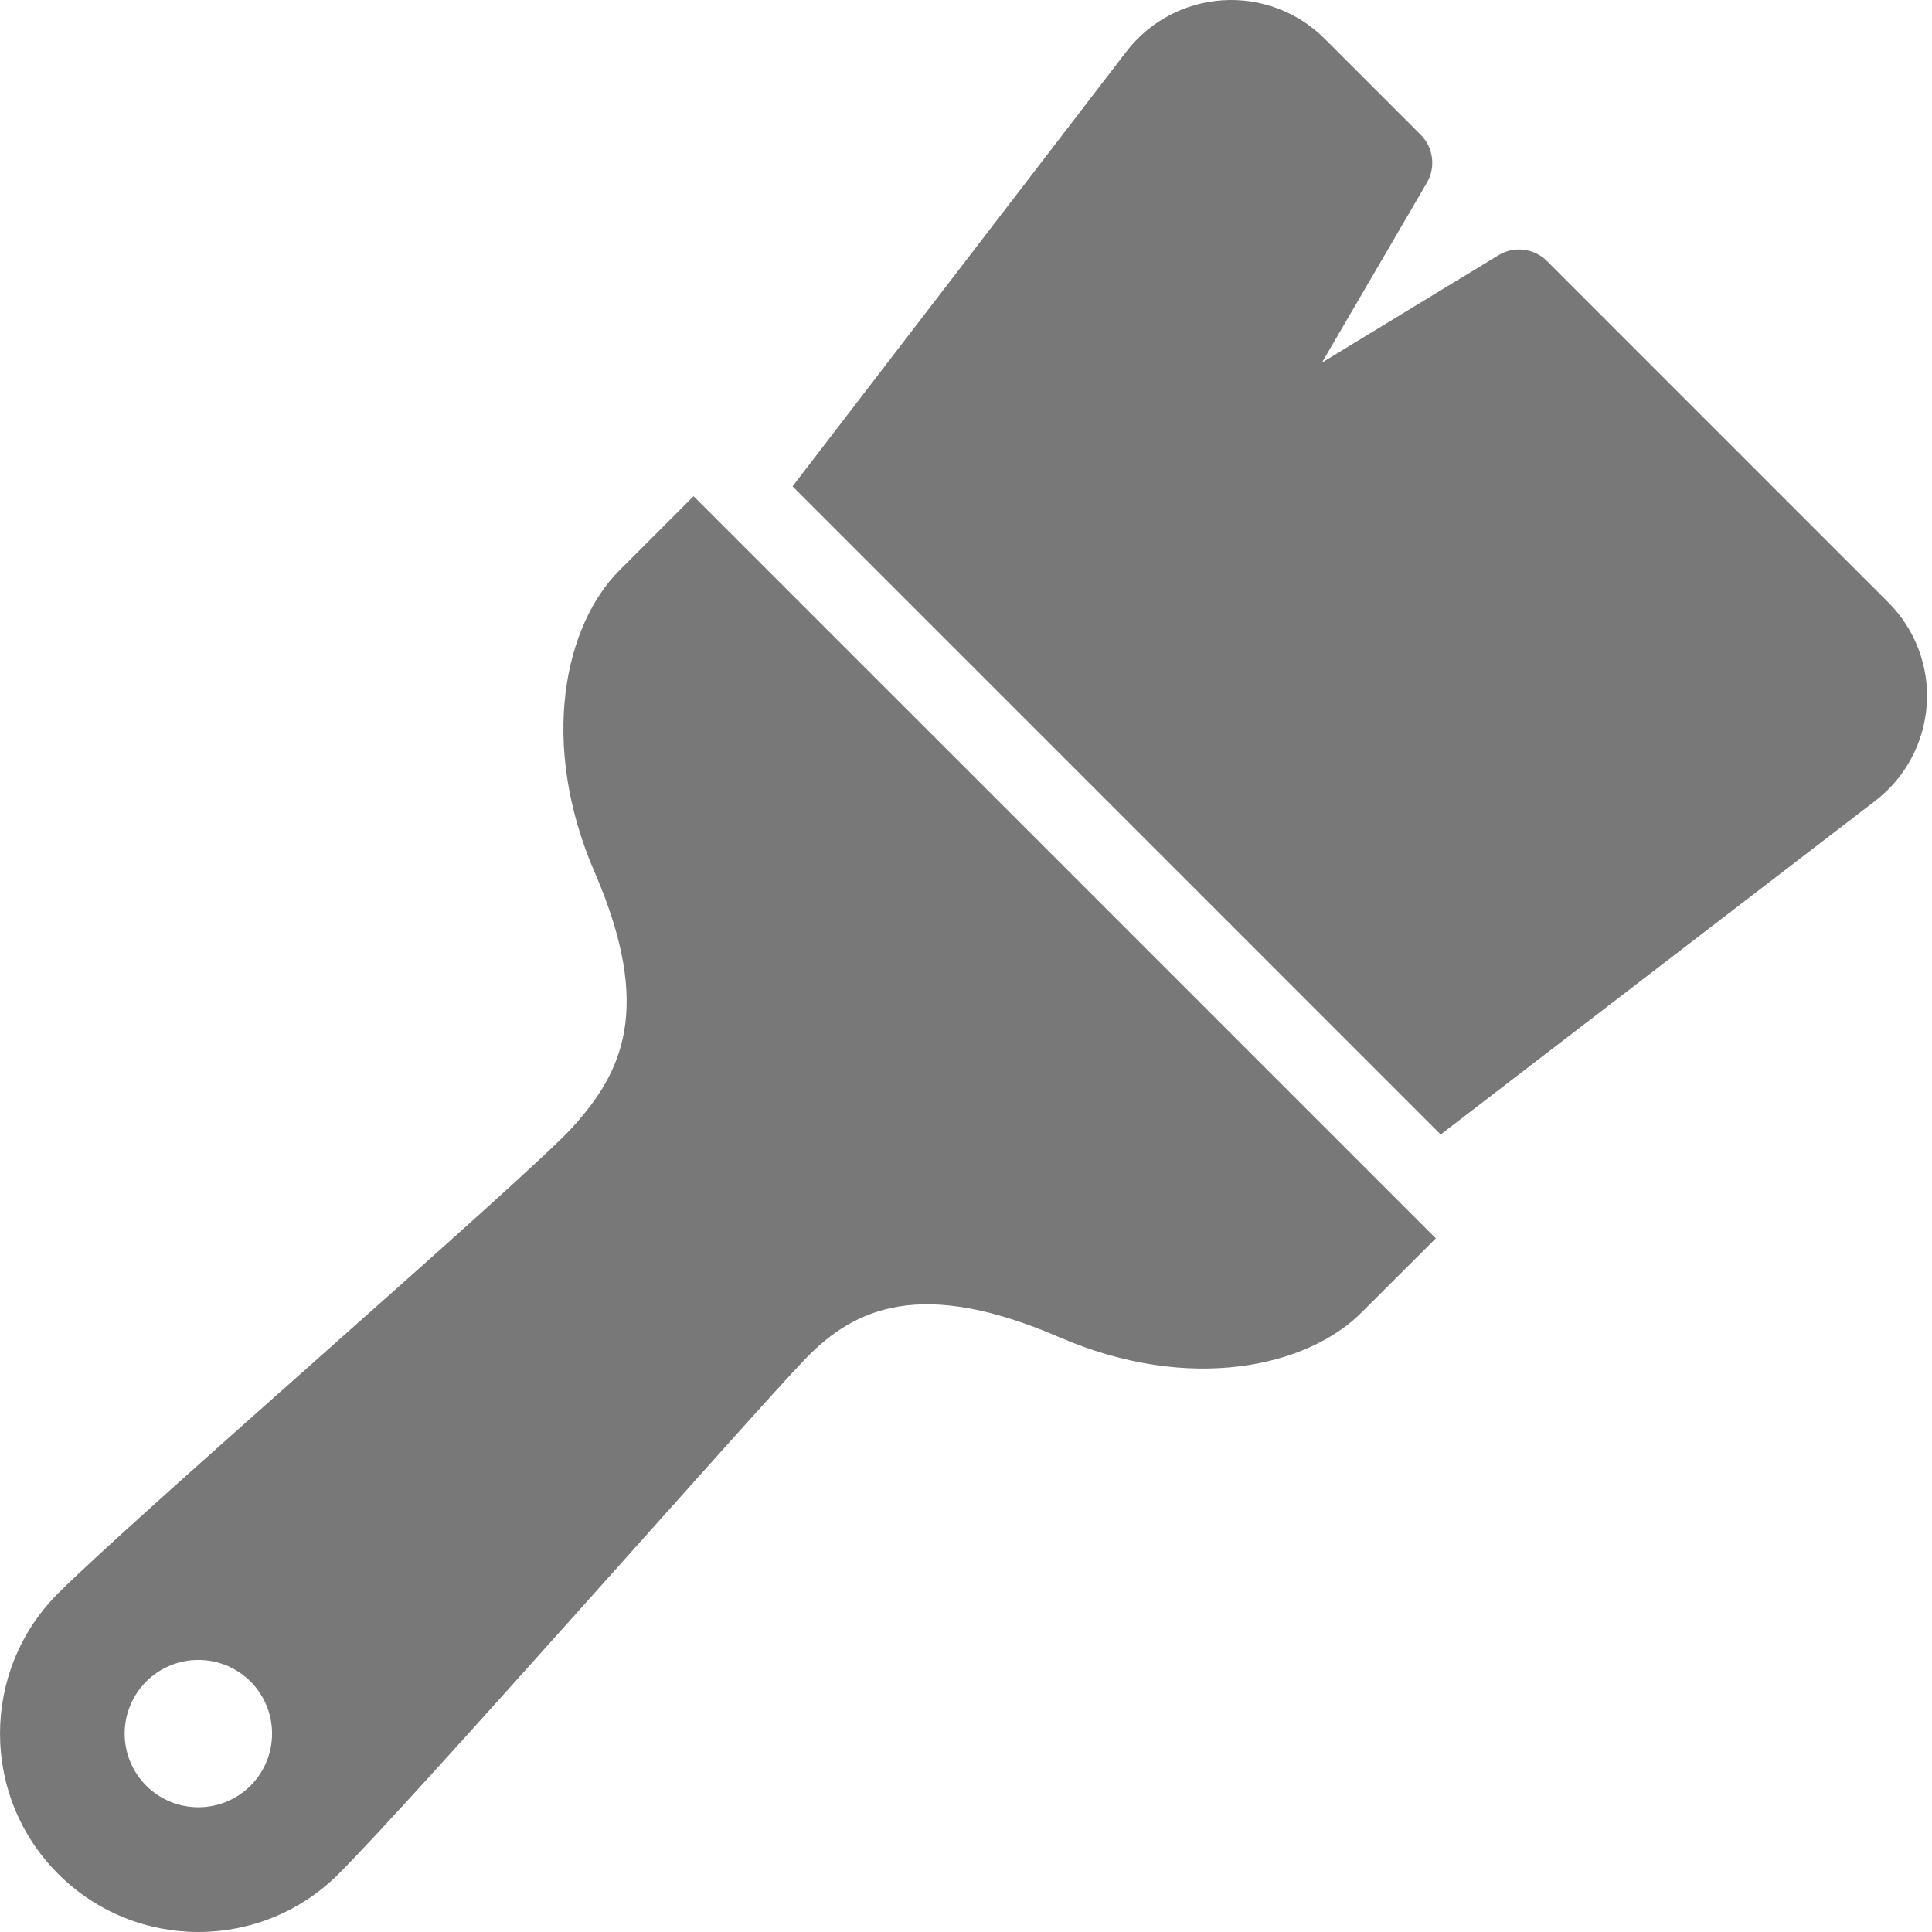
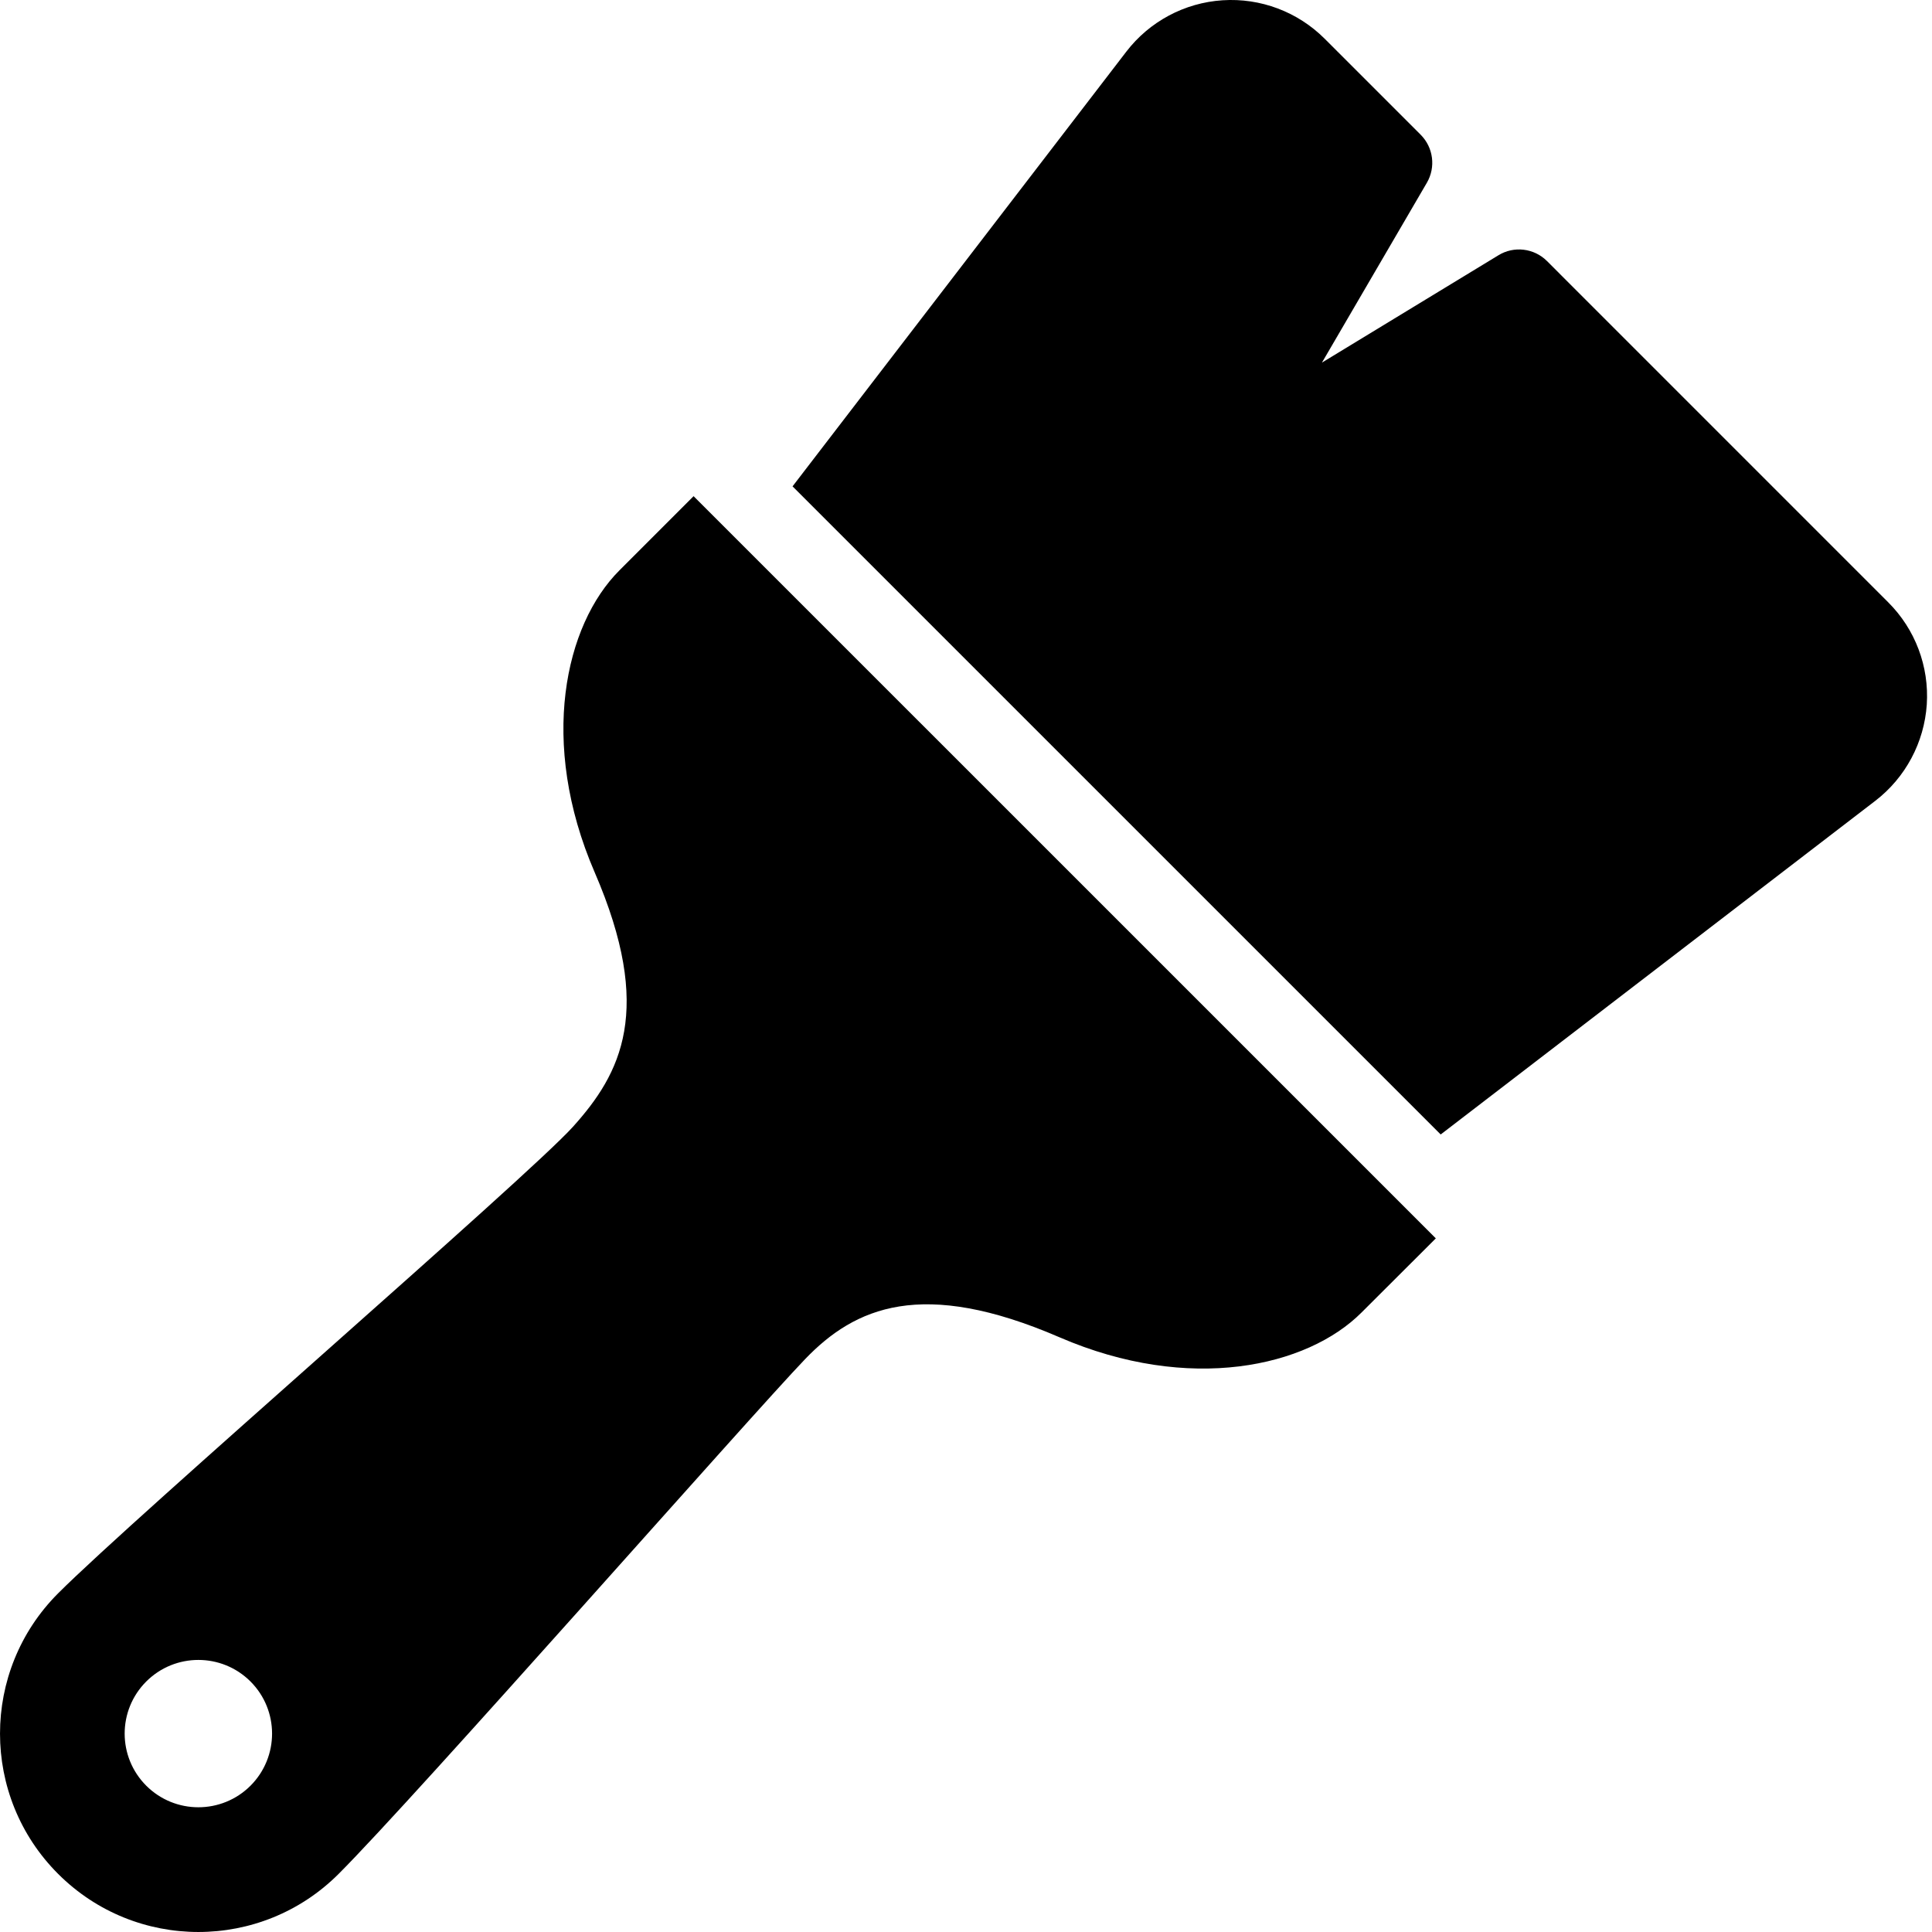
- <svg xmlns="http://www.w3.org/2000/svg" width="50" height="50" viewBox="0 0 50 50" style="color: #787878" fill="none">
+ <svg xmlns="http://www.w3.org/2000/svg" width="50" height="50" viewBox="0 0 50 50" style="color: currentColor" fill="none">
  <path d="M16.03 14.762C14.62 16.171 13.937 19.212 15.389 22.573C16.933 26.144 16.071 27.78 14.828 29.161C13.639 30.477 3.509 39.23 1.504 41.235C-0.501 43.241 -0.501 46.491 1.504 48.496C3.509 50.501 6.759 50.501 8.764 48.496C10.769 46.491 19.443 36.623 20.838 35.172C22.126 33.833 23.856 33.067 27.425 34.611C30.788 36.063 33.828 35.378 35.236 33.968L37.159 32.049L17.95 12.841L16.03 14.762ZM6.483 46.214C5.738 46.958 4.53 46.958 3.785 46.214C3.04 45.469 3.04 44.262 3.785 43.517C4.53 42.773 5.738 42.773 6.483 43.517C7.227 44.262 7.227 45.469 6.483 46.214Z" fill="currentColor" />
  <path d="M48.868 15.589L40.036 6.756C39.702 6.422 39.18 6.359 38.778 6.607L34.212 9.384L36.927 4.73C37.162 4.327 37.096 3.816 36.766 3.486L34.282 1.002C33.585 0.305 32.622 -0.057 31.64 0.007C30.655 0.071 29.747 0.557 29.148 1.338L20.511 12.587L37.285 29.36L48.534 20.724C49.314 20.124 49.799 19.215 49.865 18.232C49.929 17.248 49.566 16.285 48.868 15.589Z" fill="currentColor" />
</svg>
